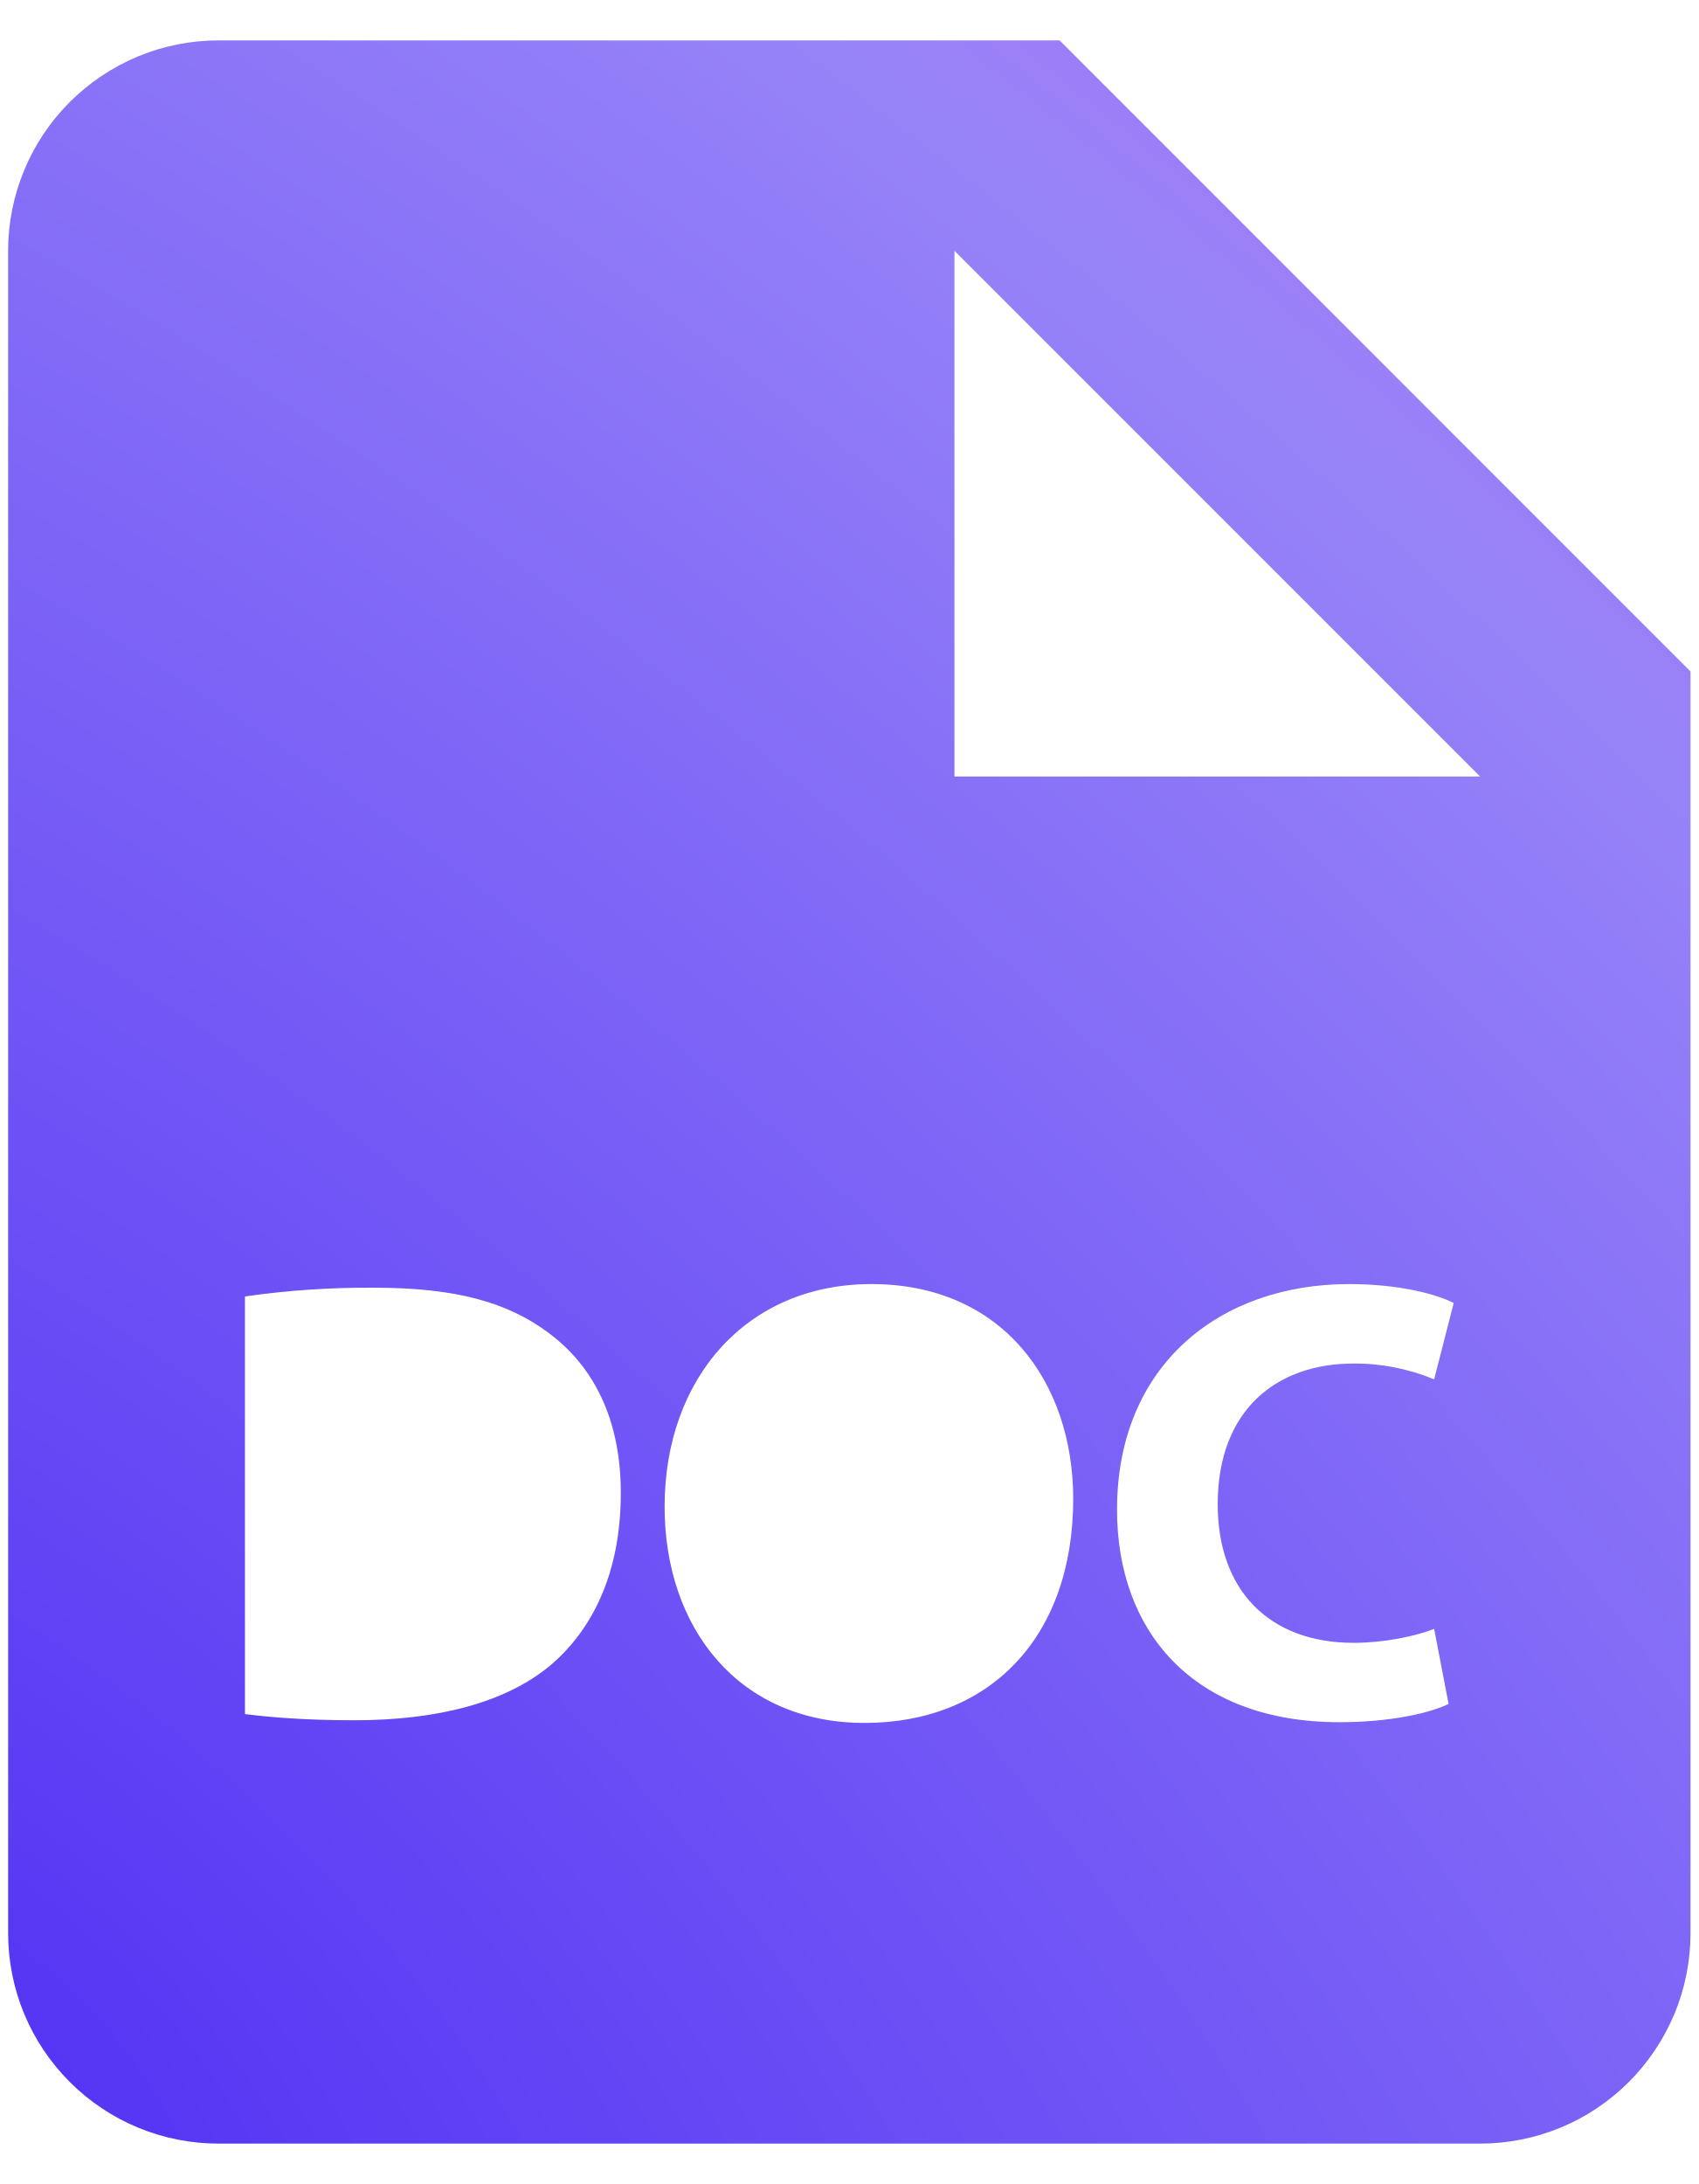
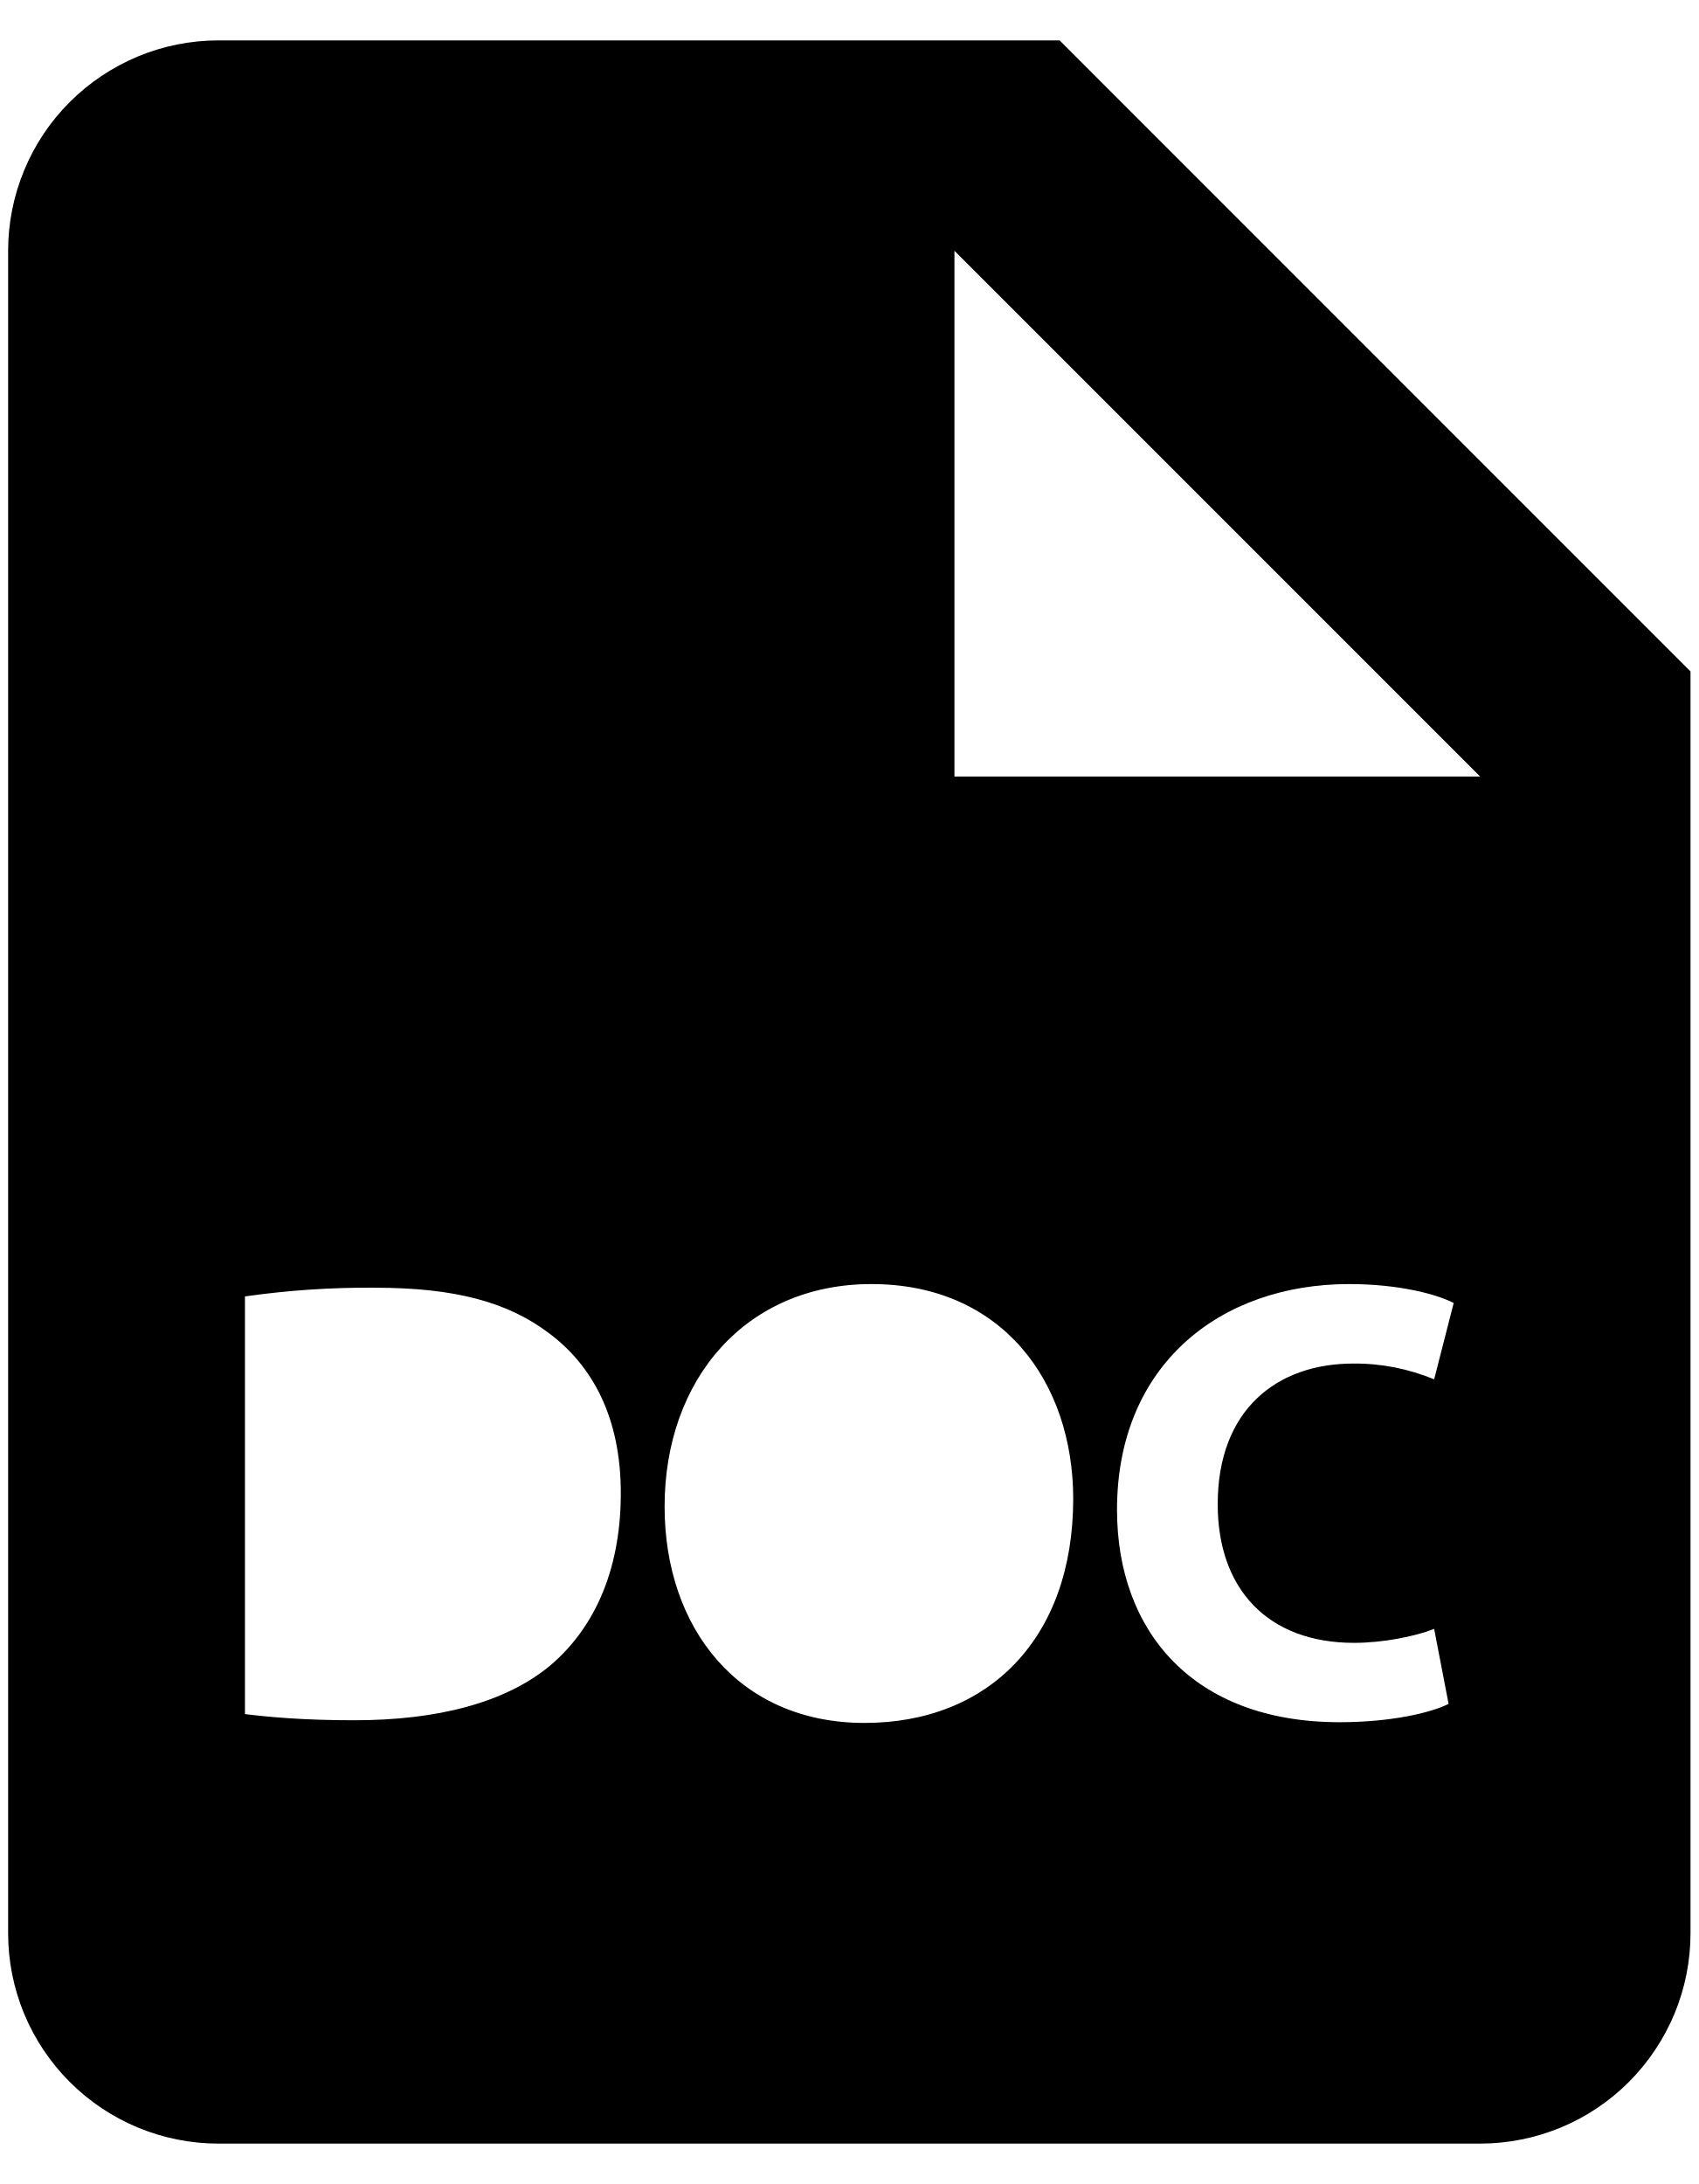
<svg xmlns="http://www.w3.org/2000/svg" width="14" height="18" viewBox="0 0 14 18" fill="none">
-   <path d="M8.734 0.333H1.8C1.573 0.333 1.347 0.378 1.137 0.465C0.927 0.553 0.736 0.68 0.575 0.841C0.414 1.002 0.286 1.193 0.199 1.404C0.112 1.614 0.067 1.839 0.067 2.067V15.934C0.067 16.161 0.112 16.387 0.199 16.597C0.286 16.807 0.414 16.998 0.575 17.159C0.736 17.32 0.927 17.448 1.137 17.535C1.347 17.622 1.573 17.667 1.8 17.667H12.2C12.428 17.667 12.653 17.622 12.864 17.535C13.074 17.448 13.265 17.32 13.426 17.159C13.587 16.998 13.714 16.807 13.802 16.597C13.889 16.387 13.934 16.161 13.934 15.934V5.534L8.734 0.333ZM4.535 13.727C4.165 14.034 3.605 14.178 2.919 14.178C2.507 14.178 2.217 14.152 2.019 14.127V10.685C2.374 10.634 2.732 10.61 3.09 10.613C3.755 10.613 4.187 10.733 4.524 10.987C4.888 11.258 5.117 11.689 5.117 12.306C5.117 12.978 4.873 13.441 4.535 13.727ZM7.126 14.2C6.086 14.2 5.478 13.415 5.478 12.417C5.478 11.367 6.148 10.583 7.183 10.583C8.259 10.583 8.846 11.388 8.846 12.355C8.845 13.503 8.149 14.2 7.126 14.2ZM11.16 13.54C11.399 13.54 11.664 13.487 11.821 13.425L11.94 14.043C11.795 14.116 11.467 14.194 11.041 14.194C9.831 14.194 9.207 13.441 9.207 12.443C9.207 11.247 10.059 10.583 11.12 10.583C11.53 10.583 11.841 10.666 11.982 10.739L11.821 11.368C11.61 11.281 11.383 11.236 11.155 11.238C10.526 11.238 10.037 11.617 10.037 12.398C10.037 13.099 10.453 13.54 11.16 13.54ZM8.734 6.4H7.867V2.067L12.2 6.4H8.734Z" fill="url(#paint0_radial_1543_23096)" />
+   <path d="M8.734 0.333H1.8C1.573 0.333 1.347 0.378 1.137 0.465C0.927 0.553 0.736 0.68 0.575 0.841C0.414 1.002 0.286 1.193 0.199 1.404C0.112 1.614 0.067 1.839 0.067 2.067V15.934C0.067 16.161 0.112 16.387 0.199 16.597C0.286 16.807 0.414 16.998 0.575 17.159C0.736 17.32 0.927 17.448 1.137 17.535C1.347 17.622 1.573 17.667 1.8 17.667H12.2C12.428 17.667 12.653 17.622 12.864 17.535C13.074 17.448 13.265 17.32 13.426 17.159C13.587 16.998 13.714 16.807 13.802 16.597C13.889 16.387 13.934 16.161 13.934 15.934V5.534L8.734 0.333ZM4.535 13.727C4.165 14.034 3.605 14.178 2.919 14.178C2.507 14.178 2.217 14.152 2.019 14.127V10.685C2.374 10.634 2.732 10.61 3.09 10.613C3.755 10.613 4.187 10.733 4.524 10.987C4.888 11.258 5.117 11.689 5.117 12.306C5.117 12.978 4.873 13.441 4.535 13.727ZM7.126 14.2C6.086 14.2 5.478 13.415 5.478 12.417C5.478 11.367 6.148 10.583 7.183 10.583C8.259 10.583 8.846 11.388 8.846 12.355C8.845 13.503 8.149 14.2 7.126 14.2ZM11.16 13.54C11.399 13.54 11.664 13.487 11.821 13.425L11.94 14.043C11.795 14.116 11.467 14.194 11.041 14.194C9.831 14.194 9.207 13.441 9.207 12.443C9.207 11.247 10.059 10.583 11.12 10.583C11.53 10.583 11.841 10.666 11.982 10.739L11.821 11.368C11.61 11.281 11.383 11.236 11.155 11.238C10.526 11.238 10.037 11.617 10.037 12.398C10.037 13.099 10.453 13.54 11.16 13.54ZM8.734 6.4H7.867V2.067L12.2 6.4H8.734Z" fill="currentColor" />
  <defs>
    <radialGradient id="paint0_radial_1543_23096" cx="0" cy="0" r="1" gradientUnits="userSpaceOnUse" gradientTransform="translate(0.0668948 17.6668) rotate(-48.393) scale(24.4621 47.4067)">
      <stop stop-color="#5331F4" />
      <stop offset="0.717" stop-color="#9783F8" />
      <stop offset="1" stop-color="#B46AF9" />
    </radialGradient>
  </defs>
</svg>
